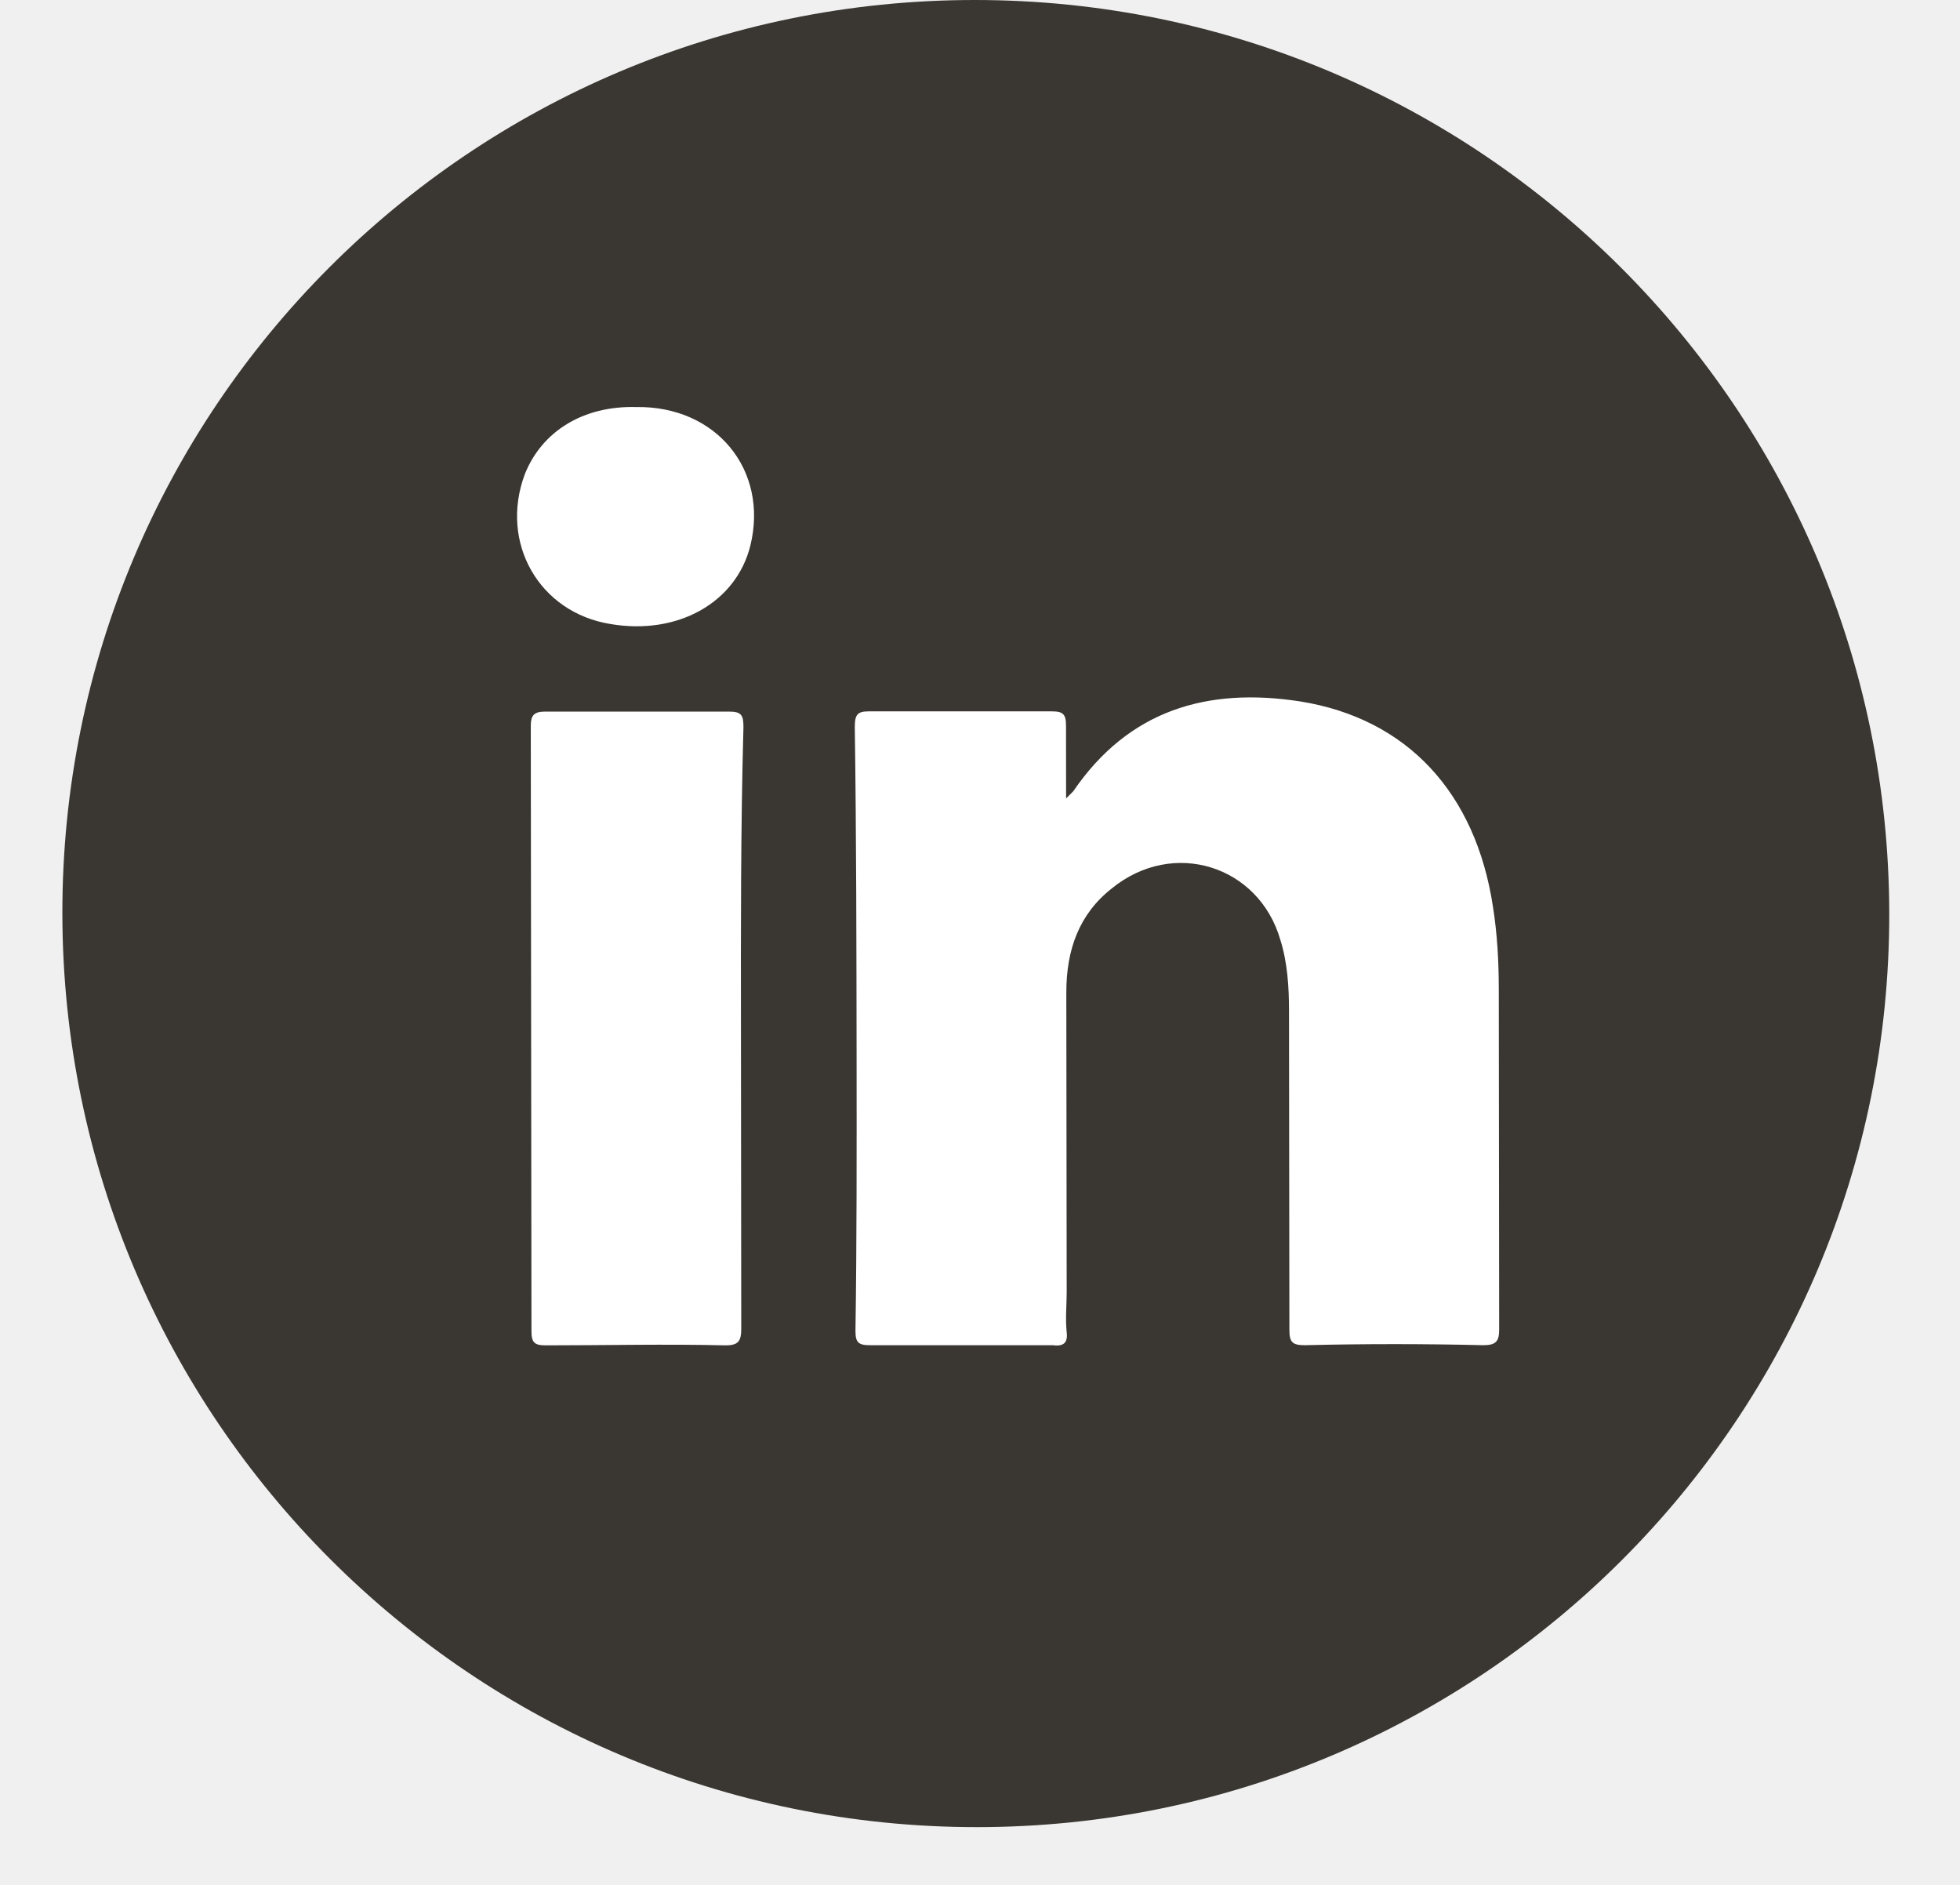
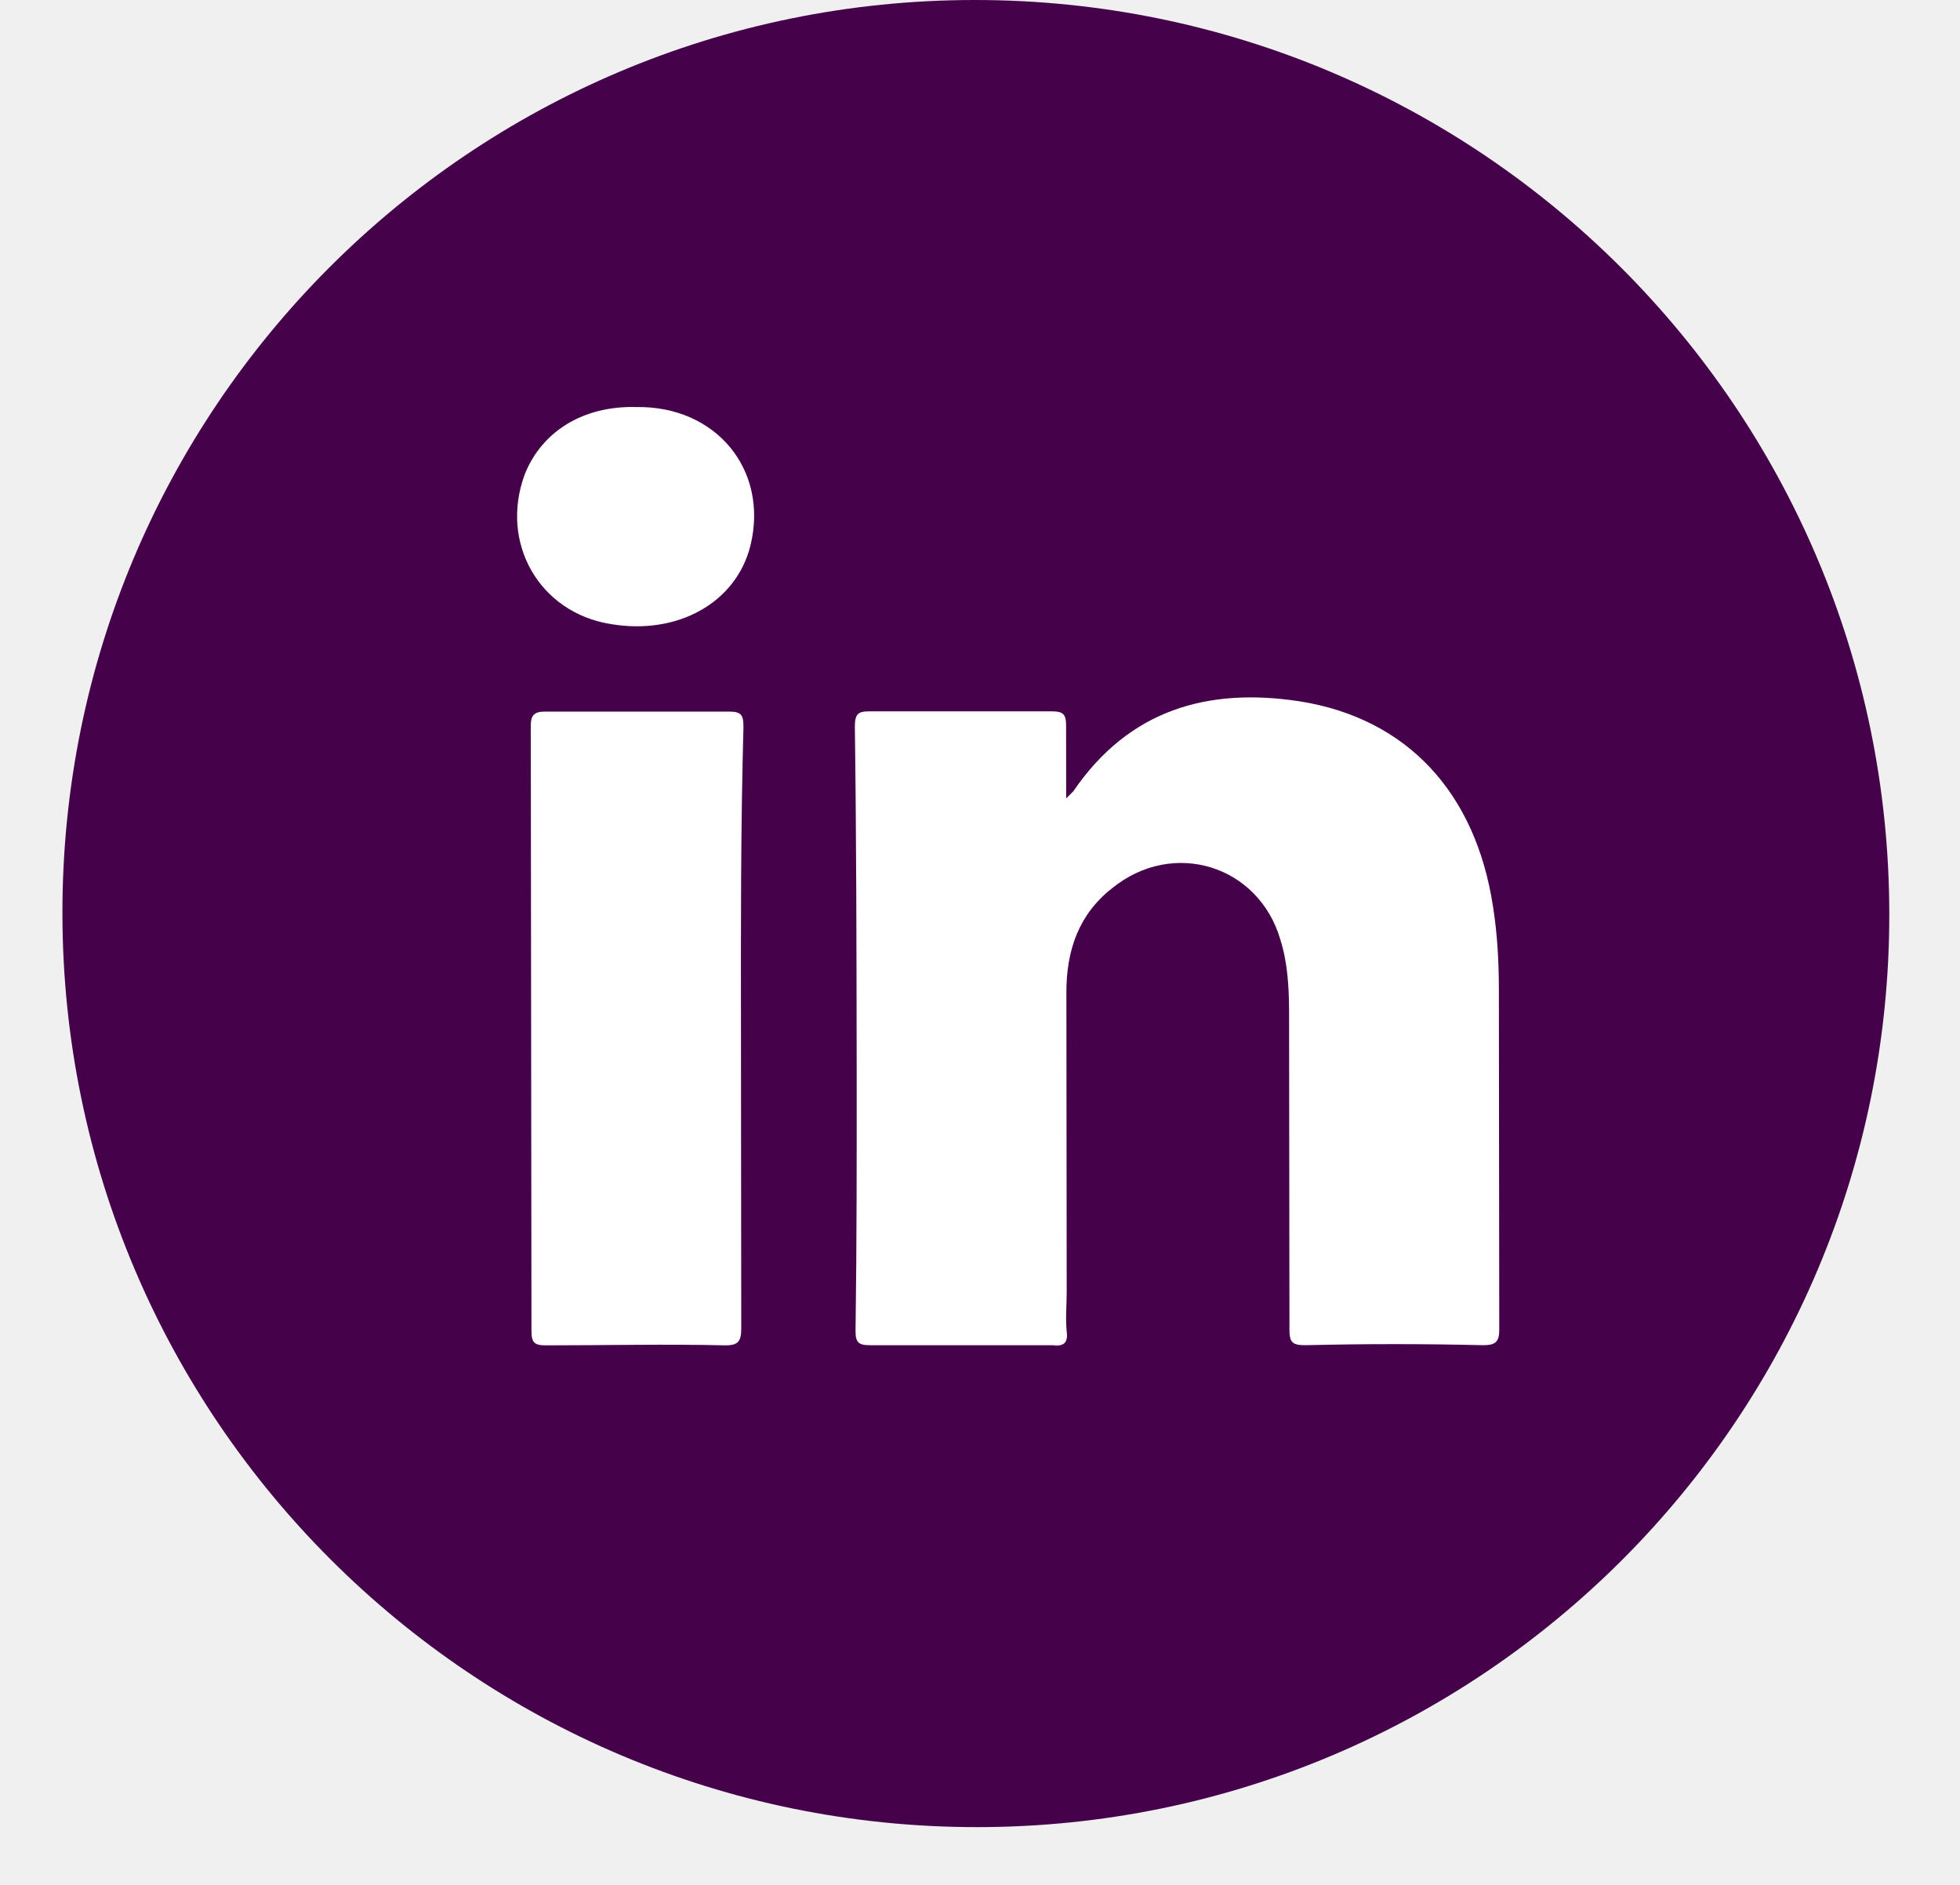
<svg xmlns="http://www.w3.org/2000/svg" width="26" height="25" viewBox="0 0 26 25" fill="none">
-   <rect width="24.234" height="24.234" rx="12.117" transform="matrix(0.999999 0 0.00112953 1 0.813721 0)" fill="#3A3631" />
-   <path d="M19.679 17.842C18.884 17.823 18.107 17.823 17.312 17.842C17.142 17.842 17.104 17.804 17.104 17.633C17.102 16.232 17.101 14.812 17.099 13.411C17.099 13.089 17.079 12.768 16.984 12.465C16.699 11.48 15.563 11.12 14.749 11.783C14.314 12.124 14.145 12.597 14.145 13.165C14.147 14.49 14.148 15.816 14.15 17.141C14.15 17.311 14.131 17.482 14.15 17.671C14.169 17.823 14.094 17.86 13.961 17.842C13.147 17.842 12.352 17.842 11.538 17.842C11.386 17.842 11.348 17.804 11.348 17.652C11.366 16.459 11.364 15.267 11.363 14.055C11.361 12.578 11.36 11.101 11.339 9.644C11.339 9.473 11.377 9.435 11.528 9.435C12.342 9.435 13.137 9.435 13.952 9.435C14.103 9.435 14.141 9.473 14.141 9.625C14.142 9.928 14.142 10.23 14.142 10.59C14.199 10.533 14.218 10.514 14.237 10.495C14.974 9.416 16.015 9.113 17.246 9.303C18.666 9.53 19.576 10.514 19.805 12.029C19.862 12.389 19.881 12.749 19.882 13.108C19.884 14.623 19.885 16.119 19.887 17.633C19.887 17.785 19.849 17.842 19.679 17.842Z" fill="white" />
-   <path d="M9.829 13.641C9.83 14.966 9.832 16.291 9.833 17.617C9.834 17.787 9.796 17.844 9.625 17.844C8.83 17.825 8.035 17.844 7.24 17.844C7.088 17.844 7.05 17.806 7.05 17.654C7.047 14.985 7.044 12.296 7.041 9.627C7.041 9.494 7.079 9.438 7.23 9.438C8.044 9.438 8.859 9.438 9.673 9.438C9.843 9.438 9.862 9.494 9.862 9.646C9.826 10.971 9.827 12.296 9.829 13.641Z" fill="white" />
-   <path d="M9.954 7.236C9.766 7.993 8.99 8.428 8.1 8.277C7.153 8.126 6.622 7.198 6.962 6.289C7.188 5.721 7.737 5.38 8.437 5.399C9.498 5.38 10.199 6.232 9.954 7.236Z" fill="white" />
+   <g clip-path="url(#clip0_1326_569)">
+     <path d="M25.062 12.117C25.055 5.425 19.624 0 12.932 0C6.239 0 0.821 5.425 0.828 12.117C0.836 18.809 6.267 24.234 12.959 24.234C19.651 24.234 25.07 18.809 25.062 12.117Z" fill="#45024B" />
+     <path d="M19.68 17.842C18.884 17.823 18.108 17.823 17.313 17.842C17.143 17.842 17.105 17.804 17.105 17.633C17.103 16.232 17.101 14.812 17.1 13.411C17.099 13.089 17.08 12.768 16.985 12.465C16.7 11.48 15.563 11.12 14.75 11.783C14.315 12.124 14.145 12.597 14.146 13.165C14.147 14.49 14.149 15.816 14.15 17.141C14.15 17.311 14.132 17.482 14.151 17.671C14.17 17.823 14.094 17.86 13.962 17.842C13.148 17.842 12.352 17.842 11.538 17.842C11.387 17.842 11.349 17.804 11.349 17.652C11.366 16.459 11.365 15.267 11.364 14.055C11.362 12.578 11.36 11.101 11.34 9.644C11.34 9.473 11.377 9.435 11.529 9.435C12.343 9.435 13.138 9.435 13.952 9.435C14.104 9.435 14.142 9.473 14.142 9.625C14.142 9.928 14.143 10.23 14.143 10.59C14.2 10.533 14.219 10.514 14.238 10.495C14.975 9.416 16.016 9.113 17.247 9.303C18.667 9.53 19.577 10.514 19.806 12.029C19.863 12.389 19.882 12.749 19.883 13.108C19.884 14.623 19.886 16.119 19.888 17.633C19.888 17.785 19.85 17.842 19.68 17.842Z" fill="white" />
+     <path d="M9.829 13.641C9.83 14.966 9.832 16.291 9.833 17.617C9.833 17.787 9.796 17.844 9.625 17.844C8.83 17.825 8.035 17.844 7.24 17.844C7.088 17.844 7.05 17.806 7.05 17.654C7.047 14.985 7.044 12.296 7.041 9.627C7.041 9.494 7.079 9.438 7.23 9.438C8.044 9.438 8.858 9.438 9.673 9.438C9.843 9.438 9.862 9.494 9.862 9.646C9.826 10.971 9.827 12.296 9.829 13.641Z" fill="white" />
+     <path d="M9.955 7.236C9.766 7.993 8.991 8.428 8.101 8.277C7.154 8.126 6.623 7.198 6.962 6.289C7.189 5.721 7.738 5.38 8.438 5.399C9.498 5.38 10.2 6.232 9.955 7.236Z" fill="white" />
+   </g>
+   <defs>
+     <clipPath id="clip0_1326_569">
+       <rect width="26" height="25" fill="white" />
+     </clipPath>
+   </defs>
</svg>
